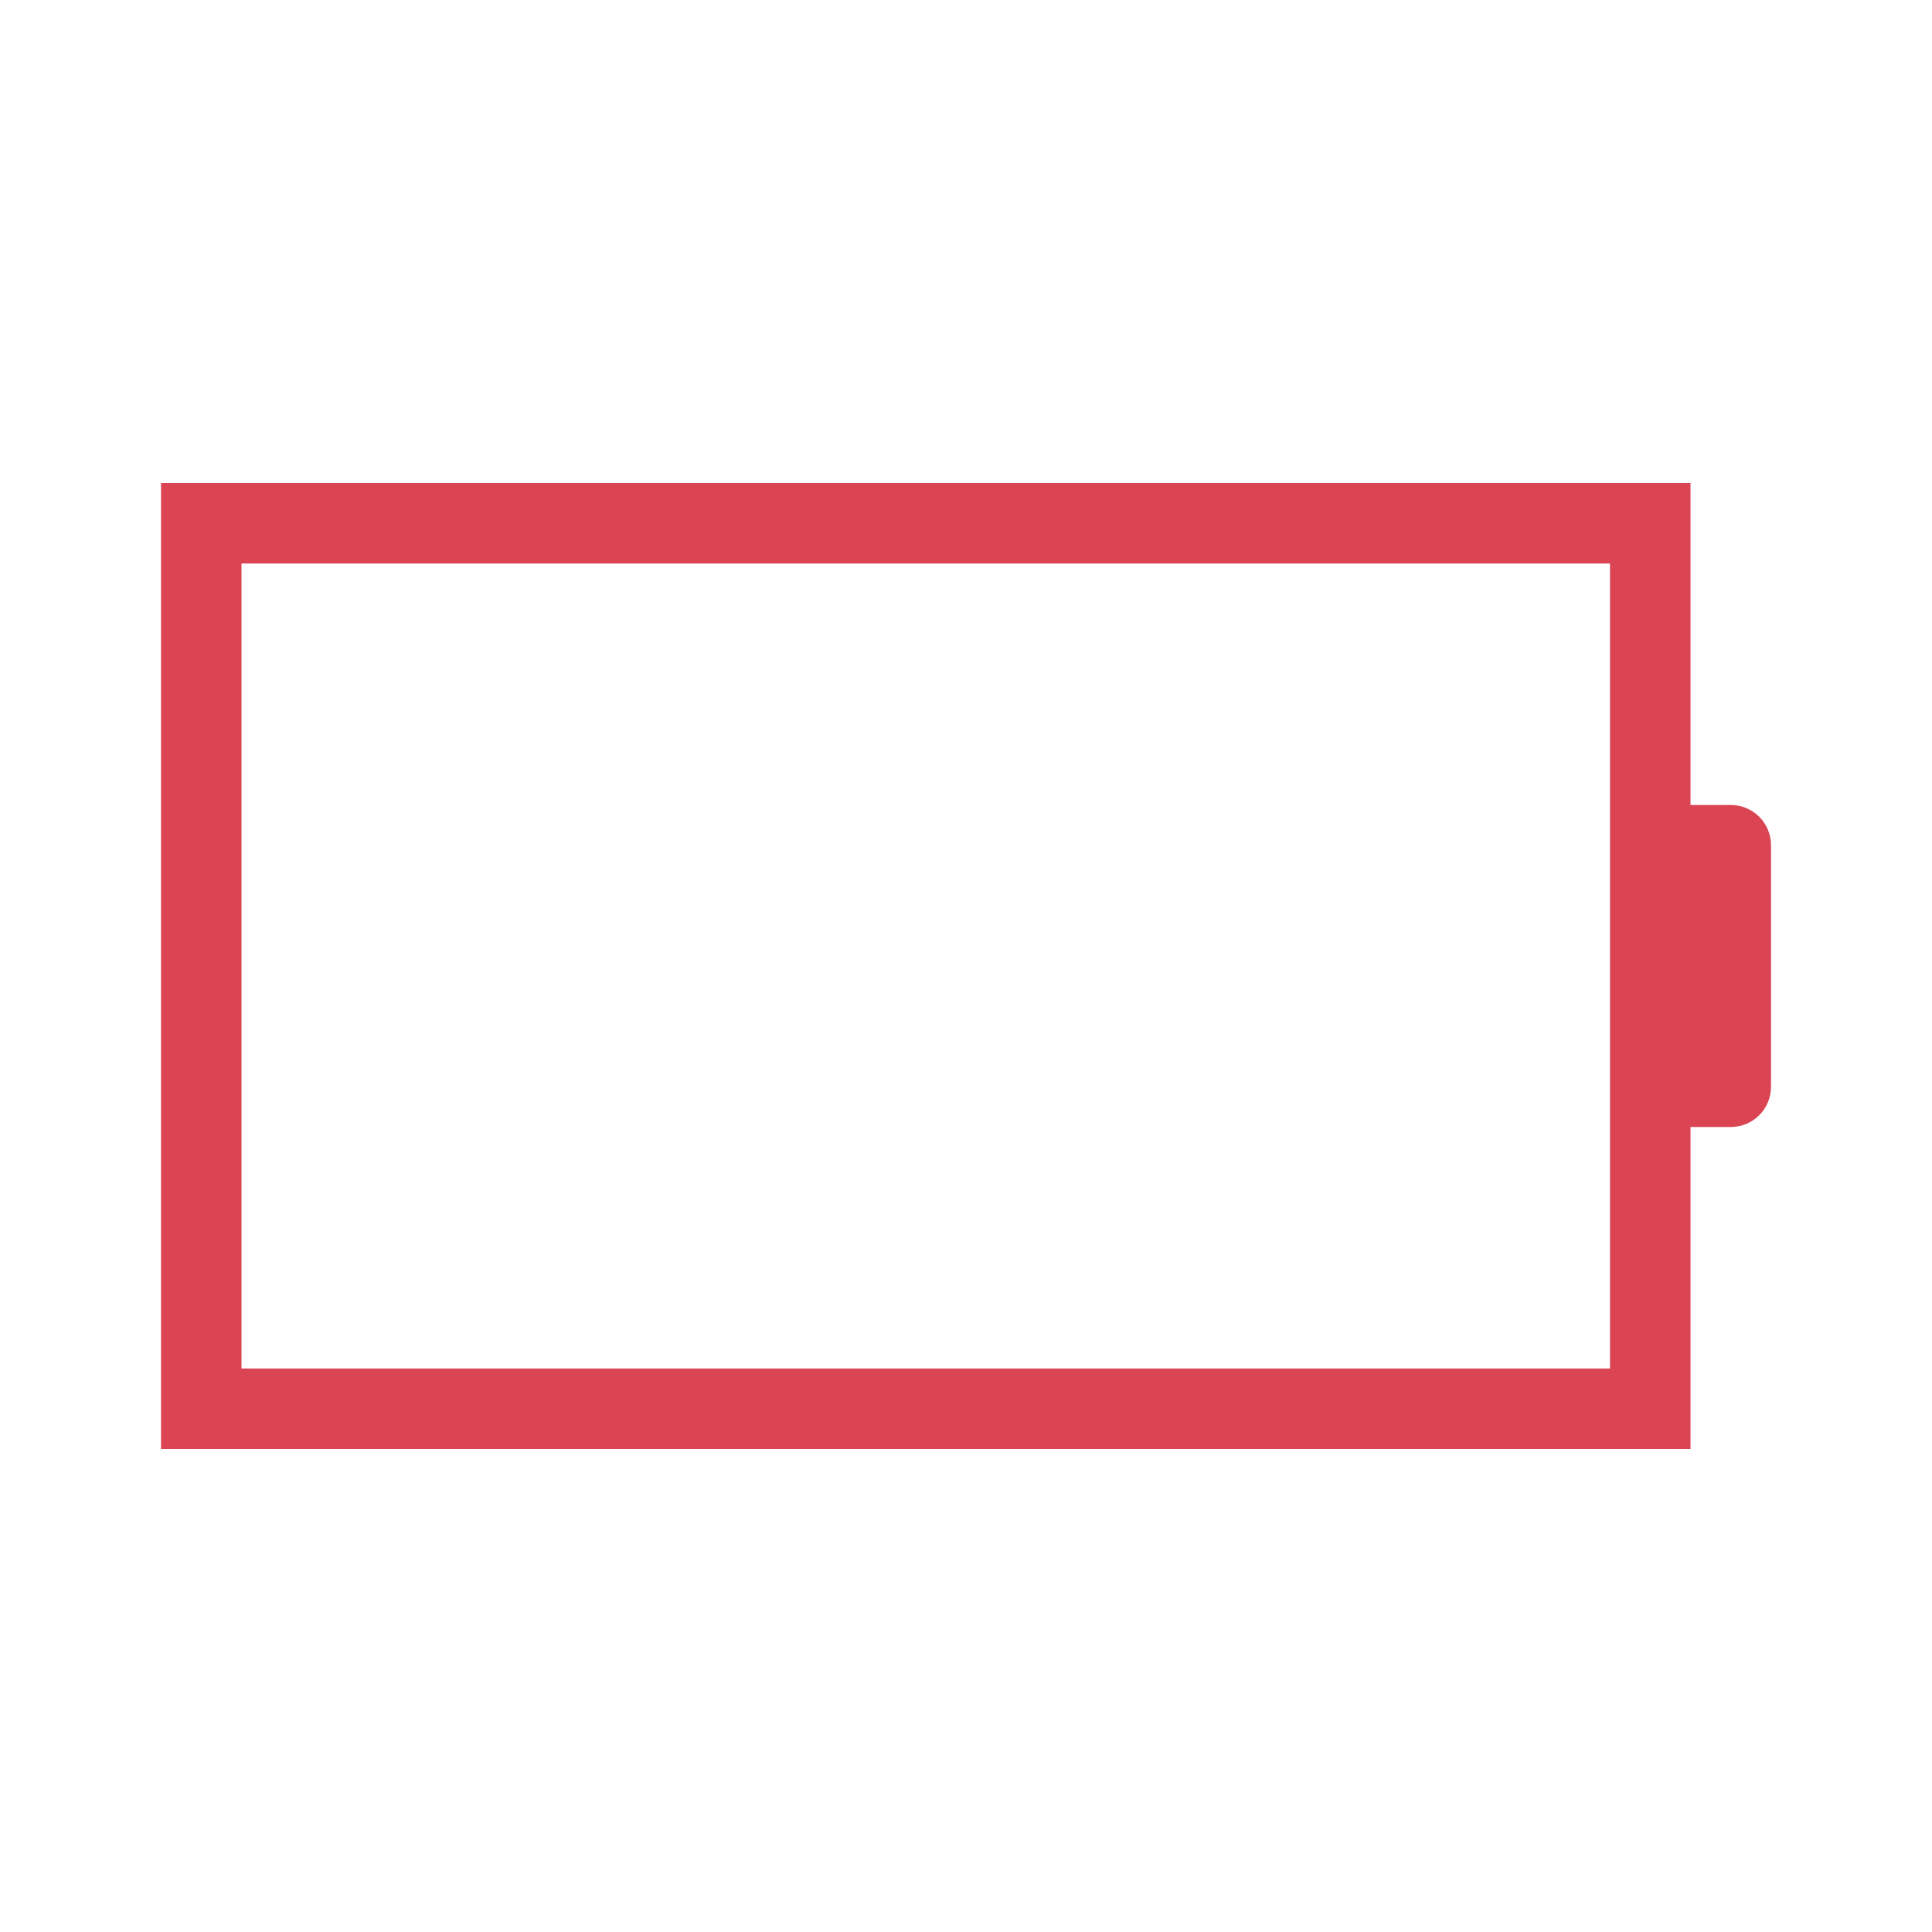
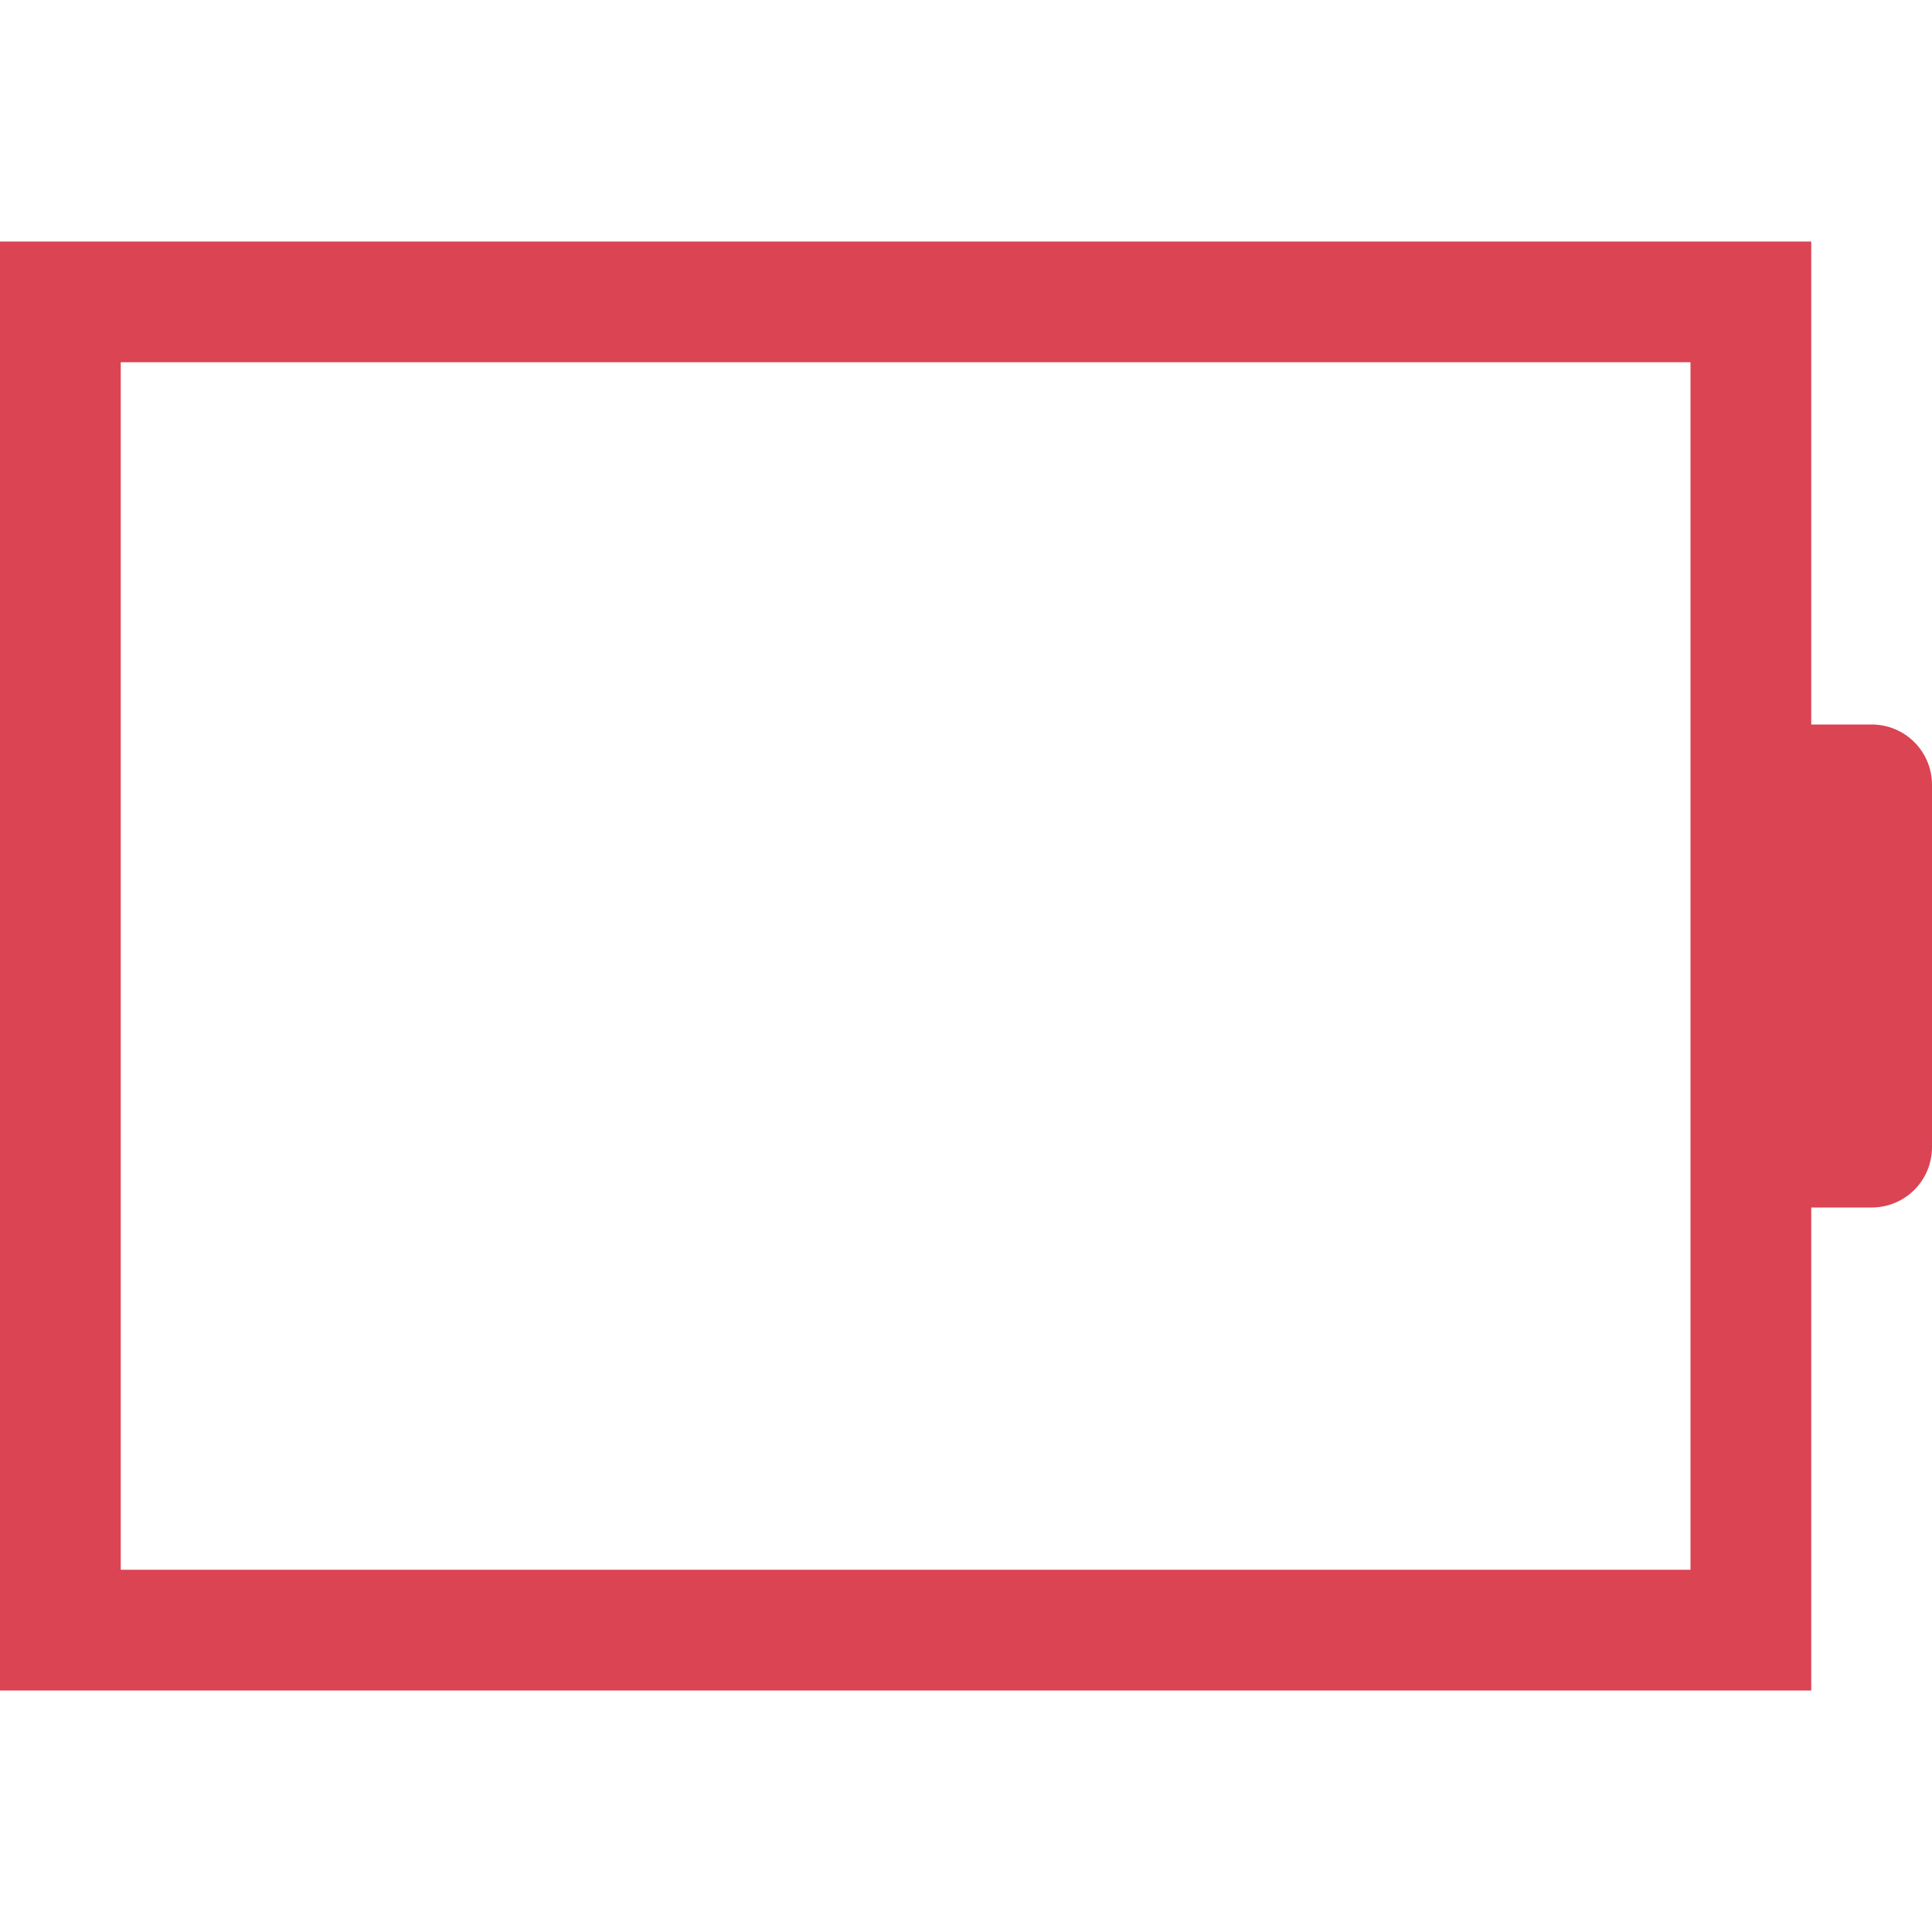
- <svg xmlns="http://www.w3.org/2000/svg" height="24" width="24">
+ <svg xmlns="http://www.w3.org/2000/svg" height="16" width="16">
  <defs id="defs1">
    <style type="text/css" id="current-color-scheme">
            .ColorScheme-NegativeText {
                color:#da4453;
            }
        </style>
  </defs>
-   <g transform="translate(1,1)">
-     <path style="fill:currentColor;fill-opacity:1;stroke:none" class="ColorScheme-NegativeText" d="M1 5v12h19v-4h.5c.277 0 .5-.223.5-.5v-3c0-.277-.223-.5-.5-.5H20V5H1zm1 1h17v10H2V6z" />
-   </g>
+   <path style="fill:currentColor;fill-opacity:1;stroke:none" class="ColorScheme-NegativeText" d="M0 2v12h15v-4h.5c.277 0 .5-.223.5-.5v-3c0-.277-.223-.5-.5-.5H15V2zm1 1h13v10H1z" />
</svg>
